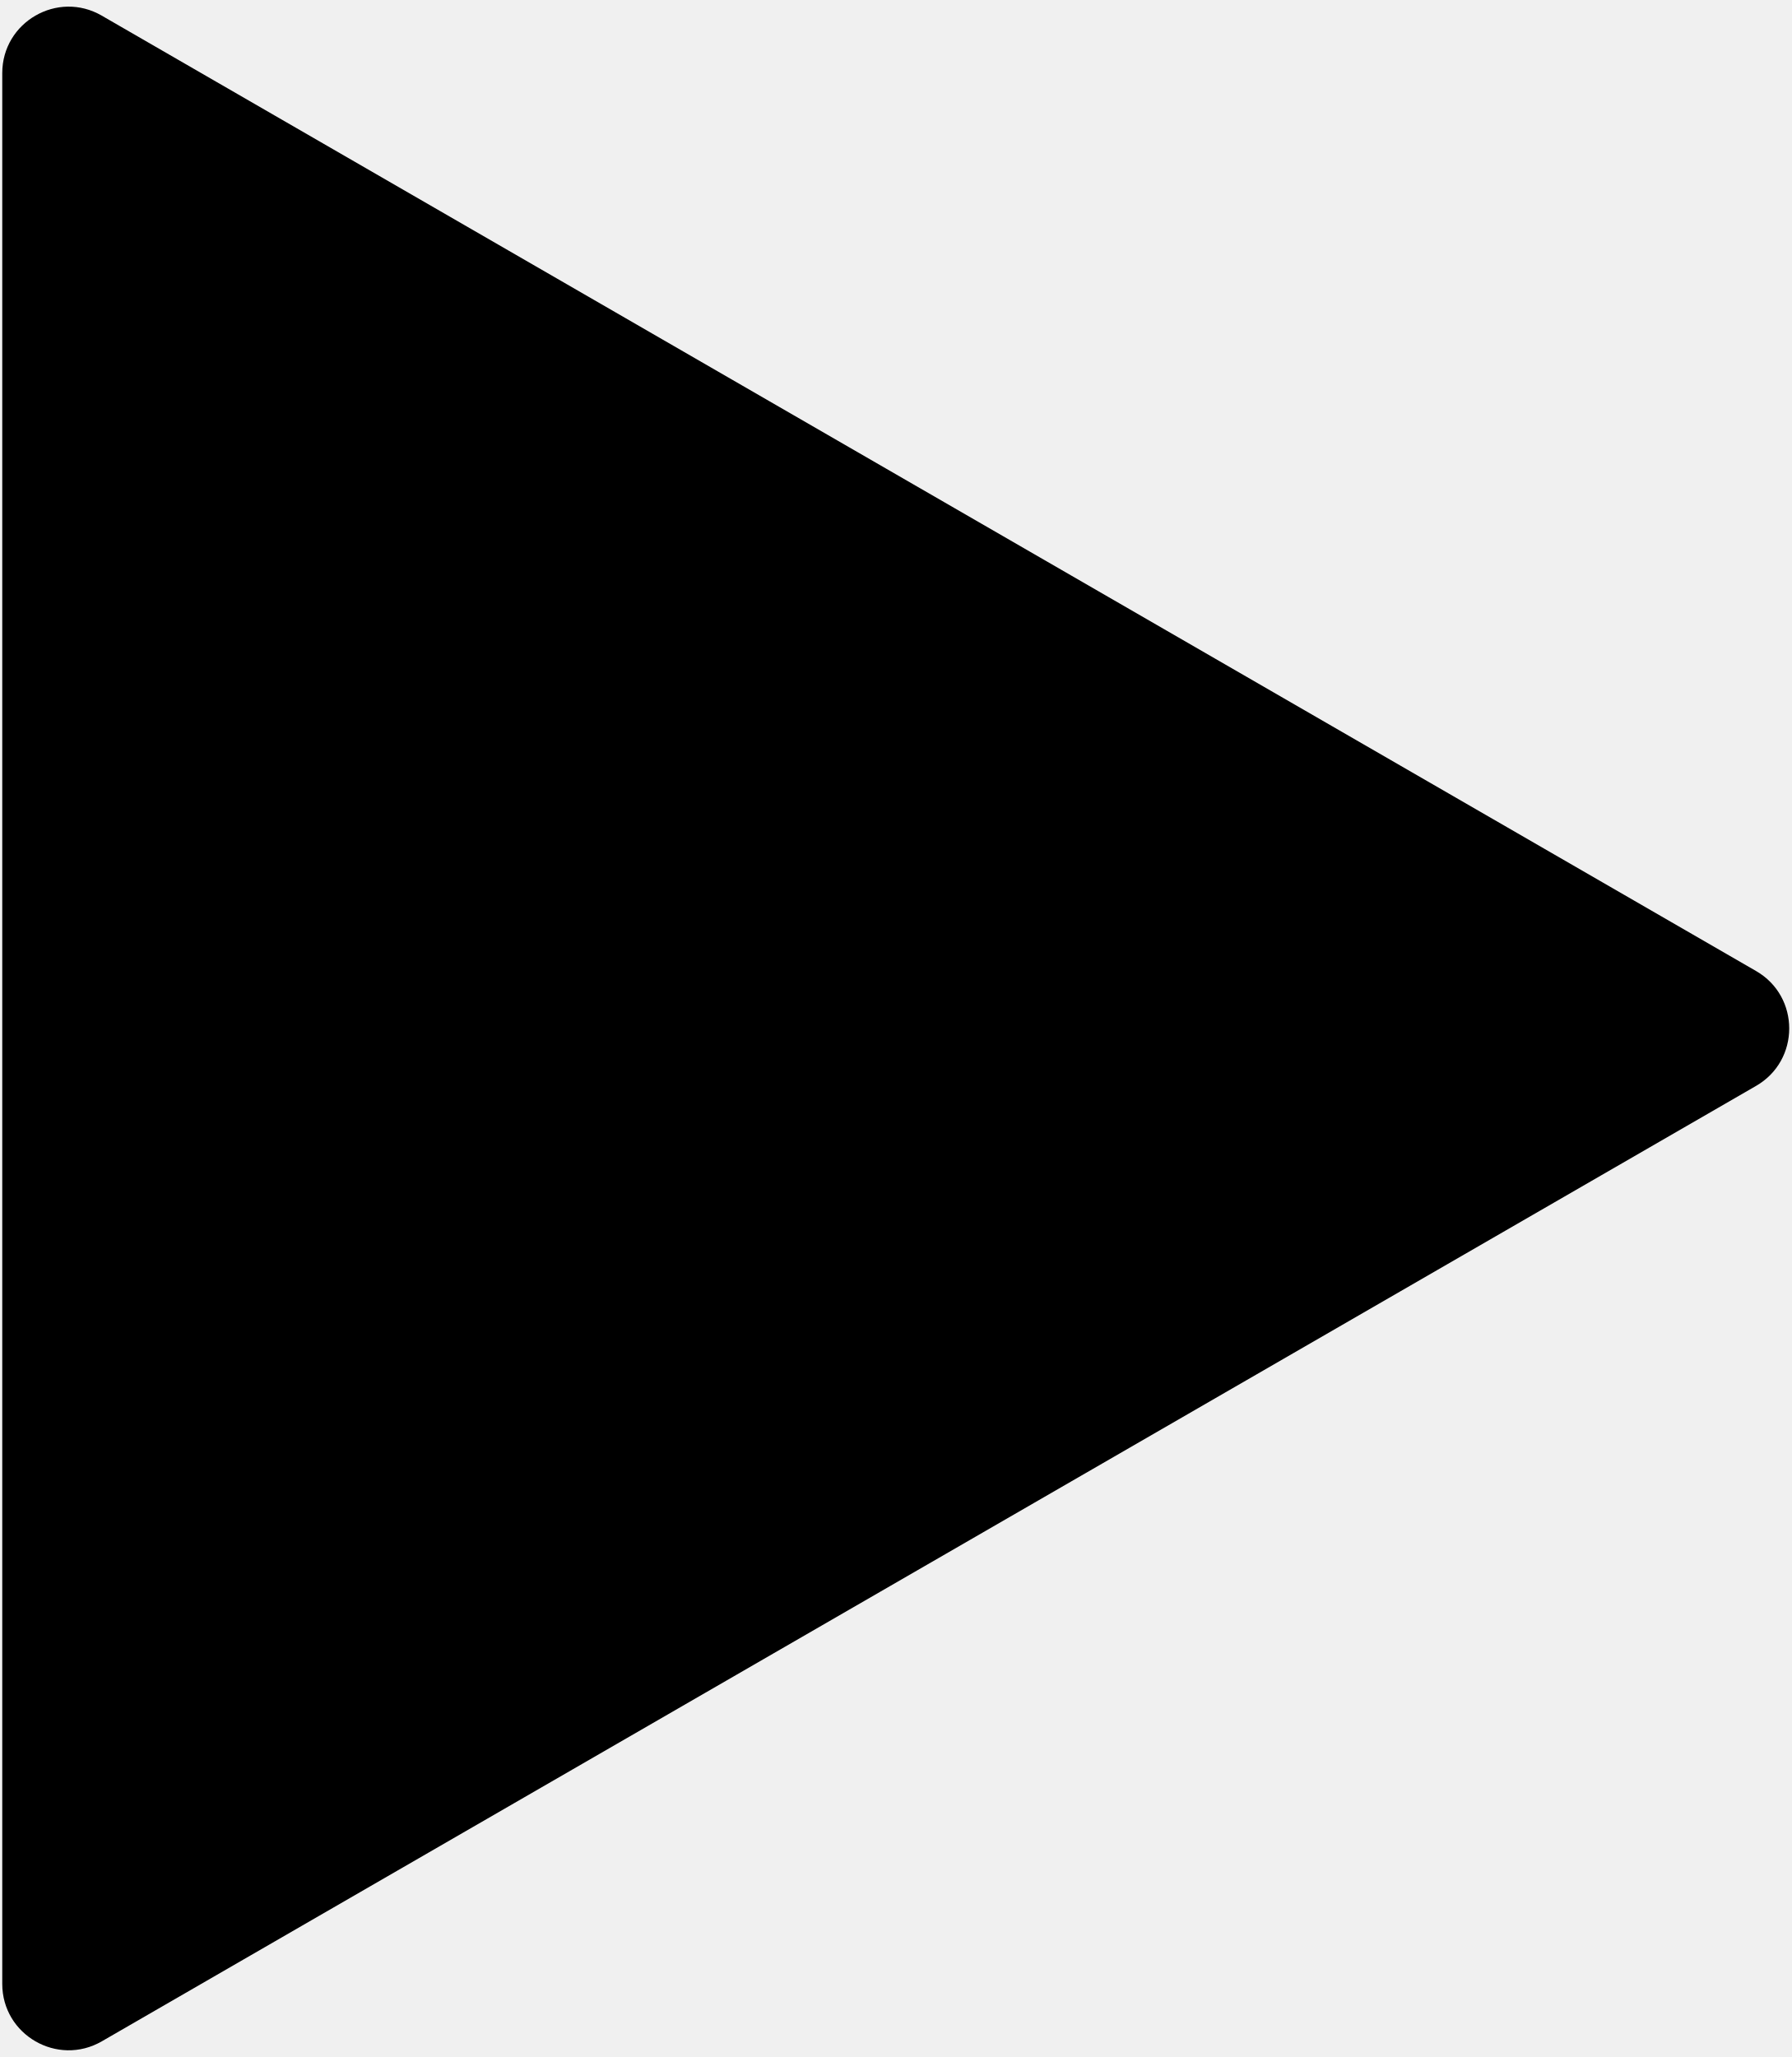
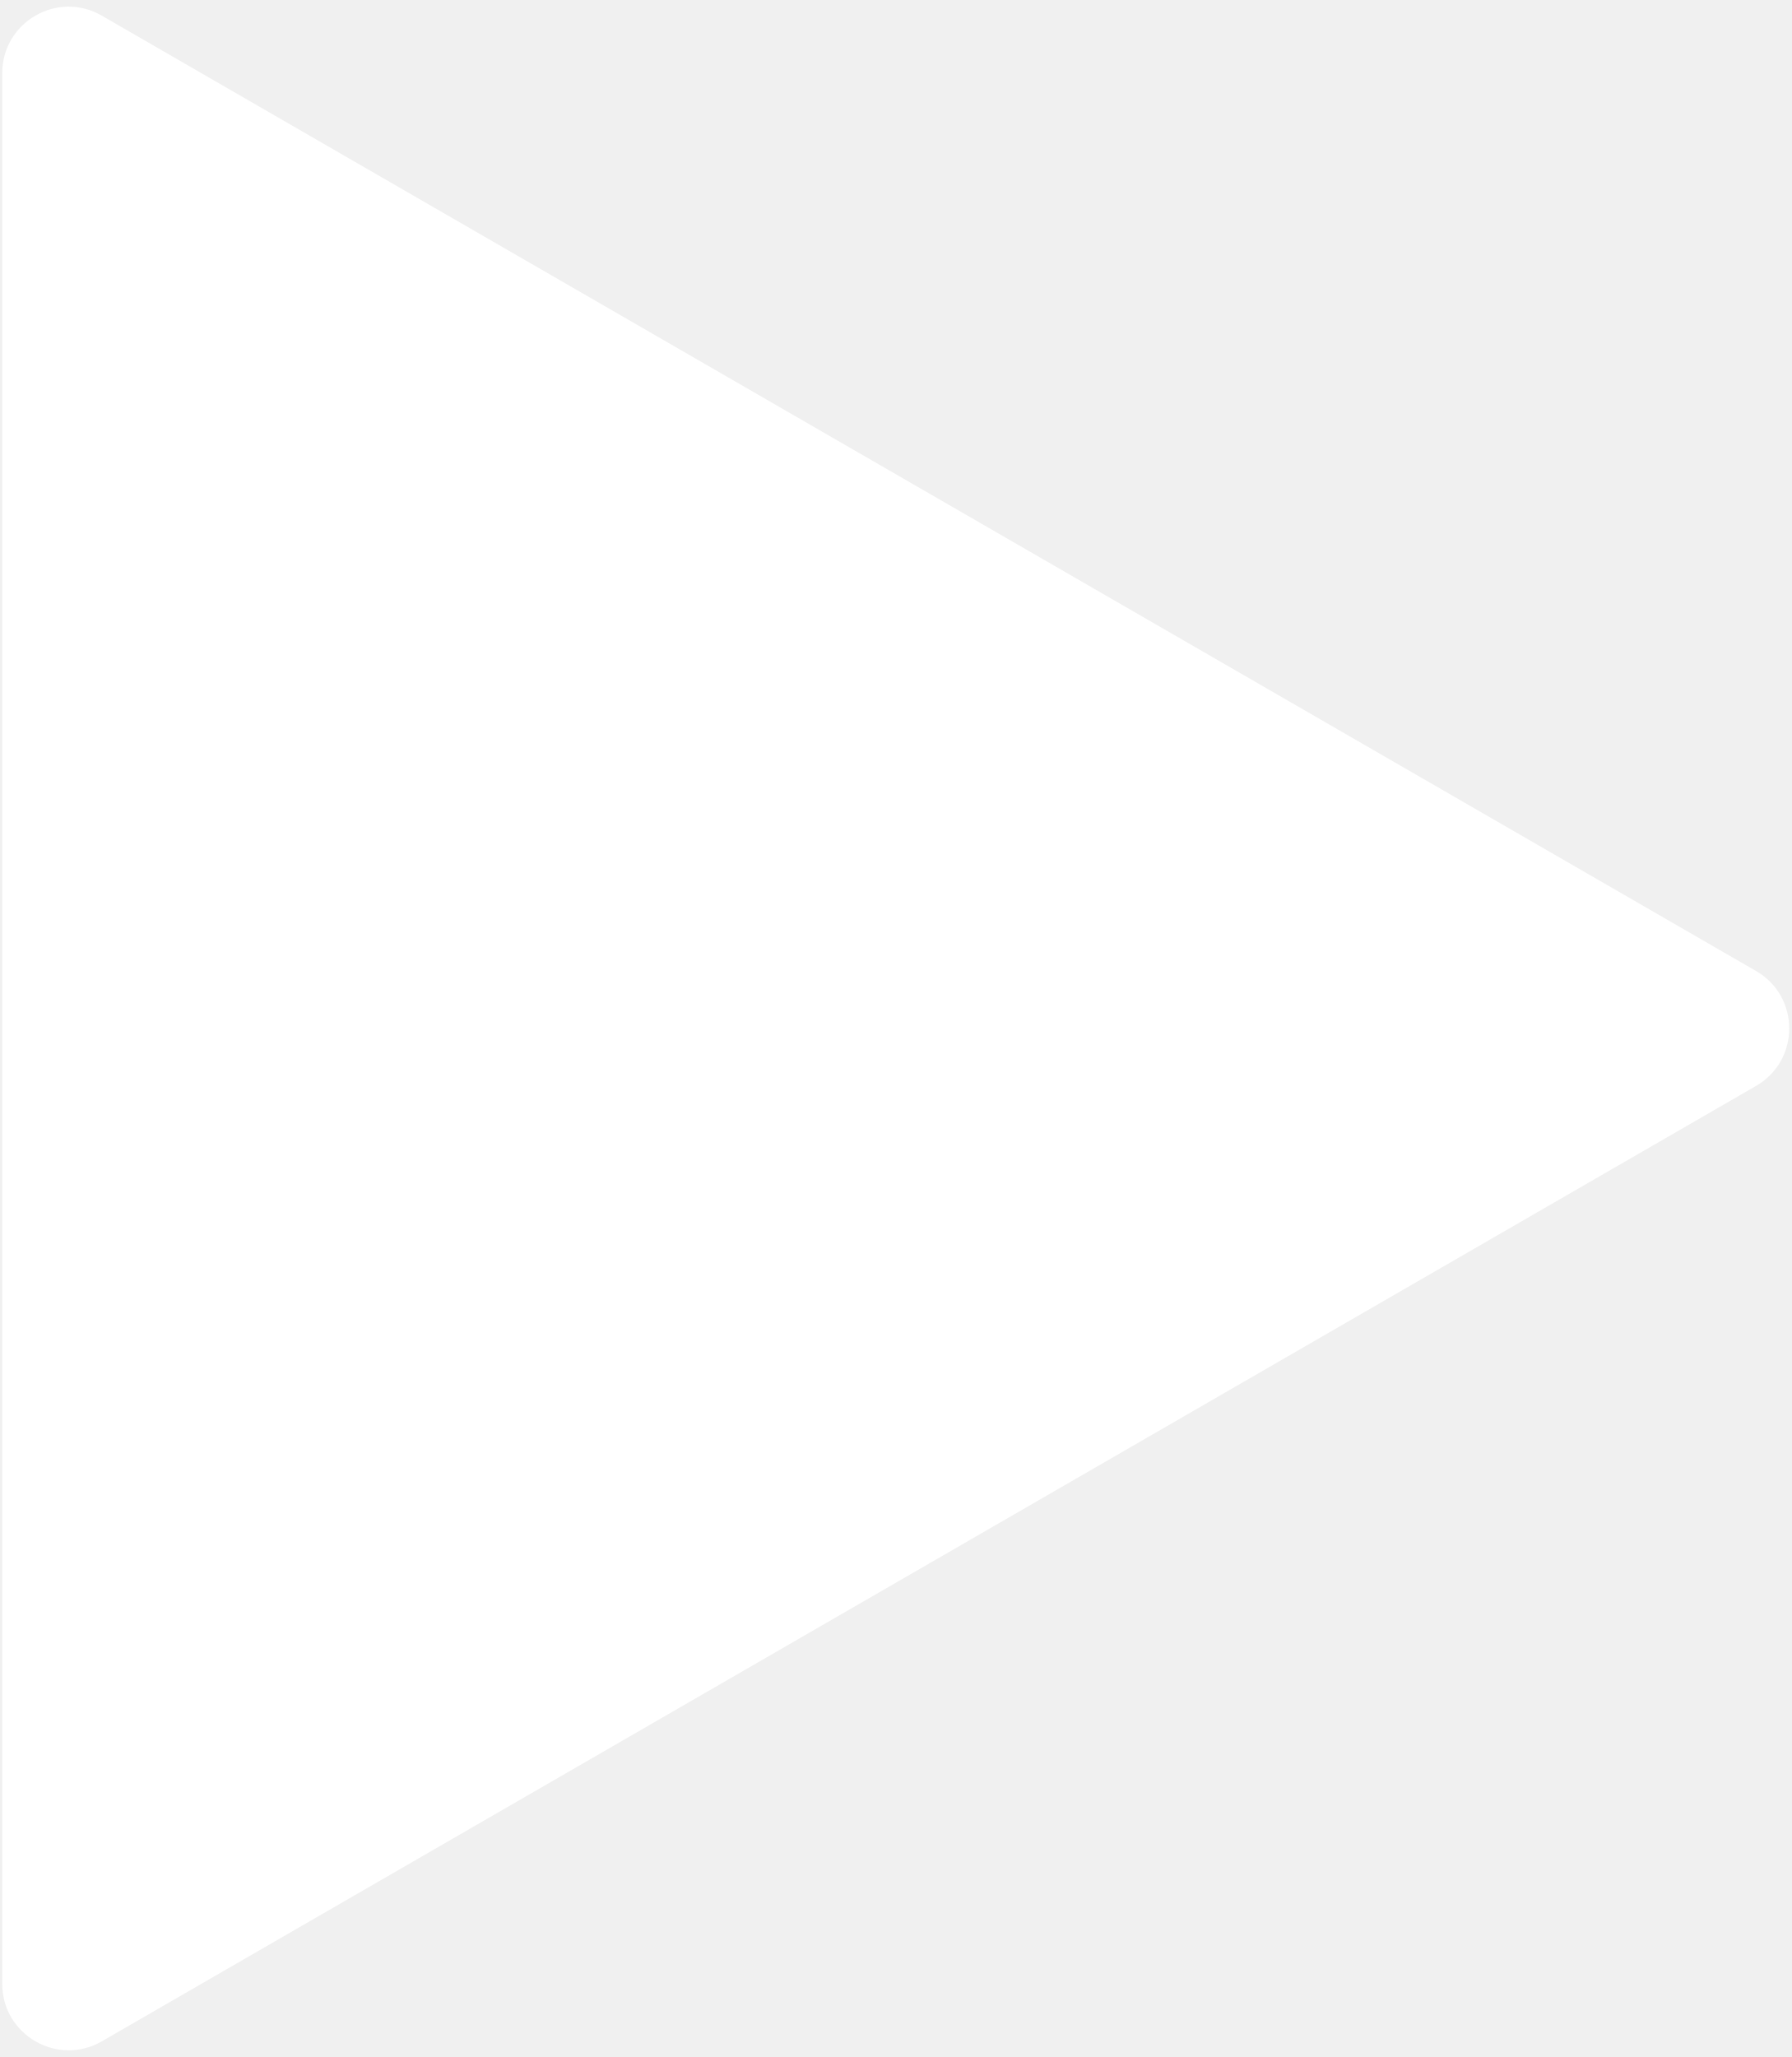
- <svg xmlns="http://www.w3.org/2000/svg" version="1.1" id="run_icon" x="0px" y="0px" viewBox="0 0 135 155" style="enable-background:new 0 0 135 155;" xml:space="preserve">
+ <svg xmlns="http://www.w3.org/2000/svg" version="1.1" id="run_icon" x="0px" y="0px" fill="#ffffff" viewBox="0 0 135 155" style="enable-background:new 0 0 135 155;" xml:space="preserve">
  <path d="M132.33,73.17L7.67,1.18c-3.33-1.93-7.5,0.48-7.5,4.33l0,143.98c0,3.85,4.17,6.25,7.5,4.33l124.65-71.99  C135.66,79.91,135.66,75.09,132.33,73.17z" />
</svg>
